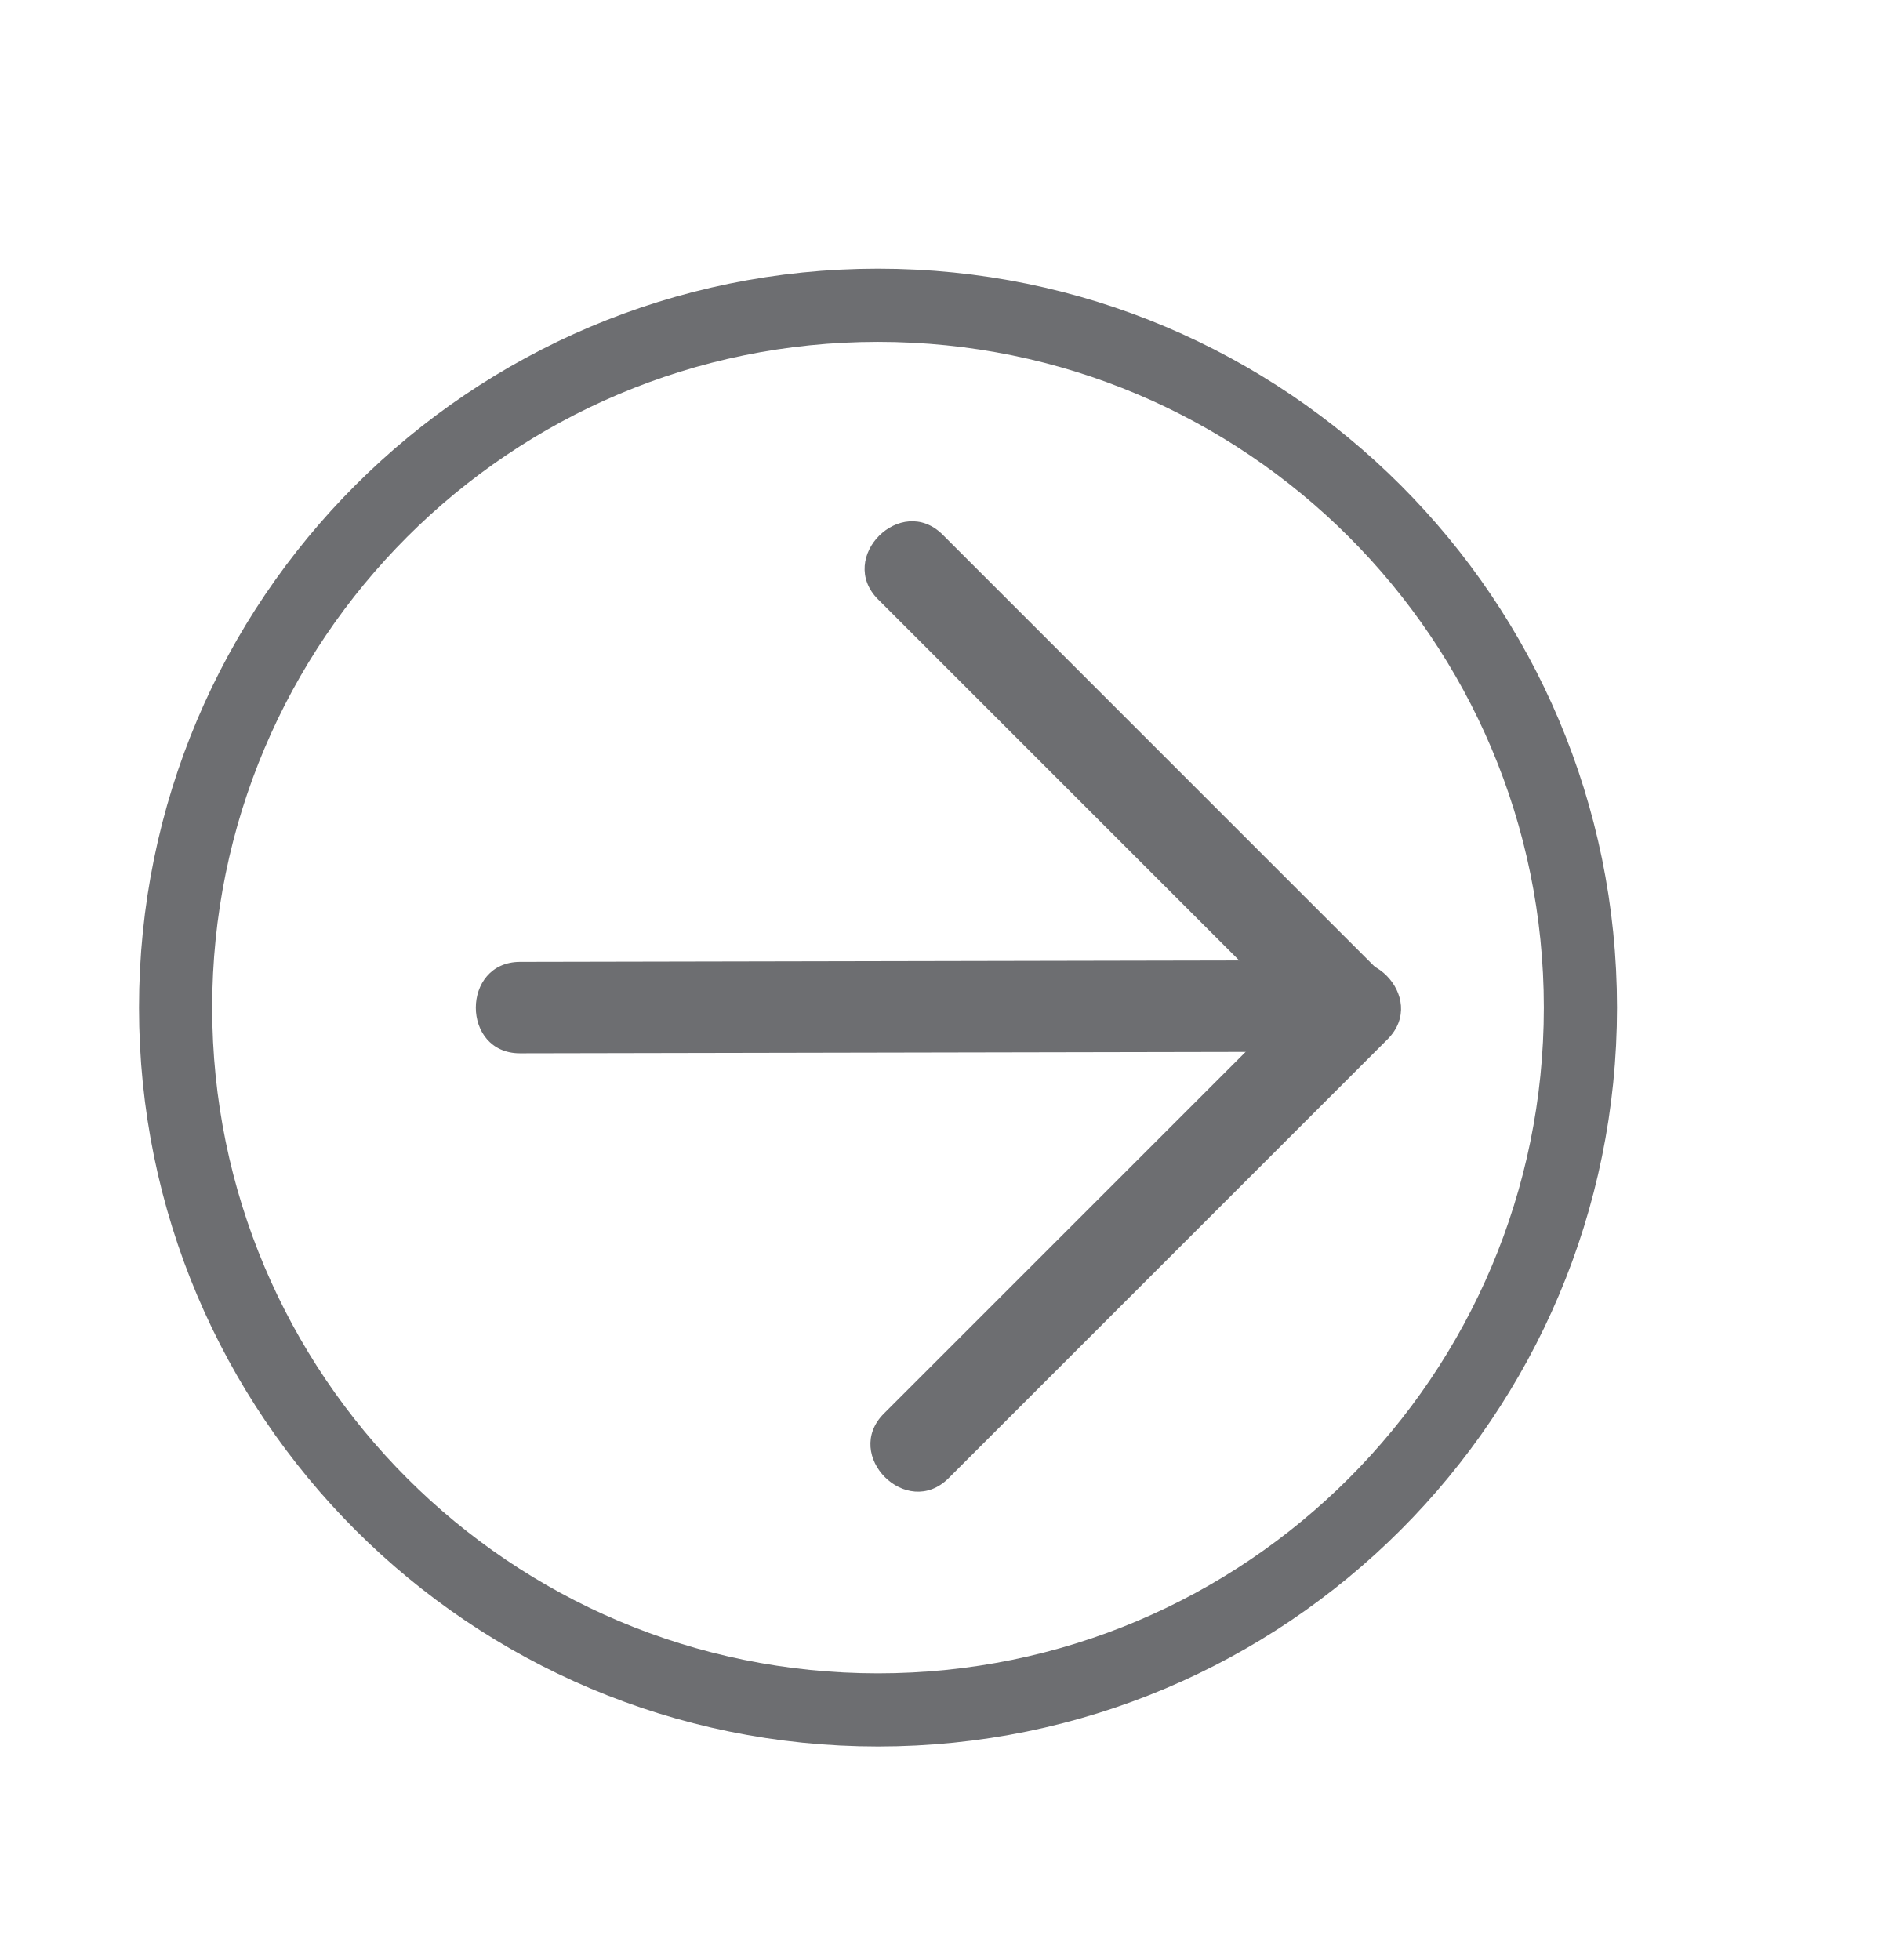
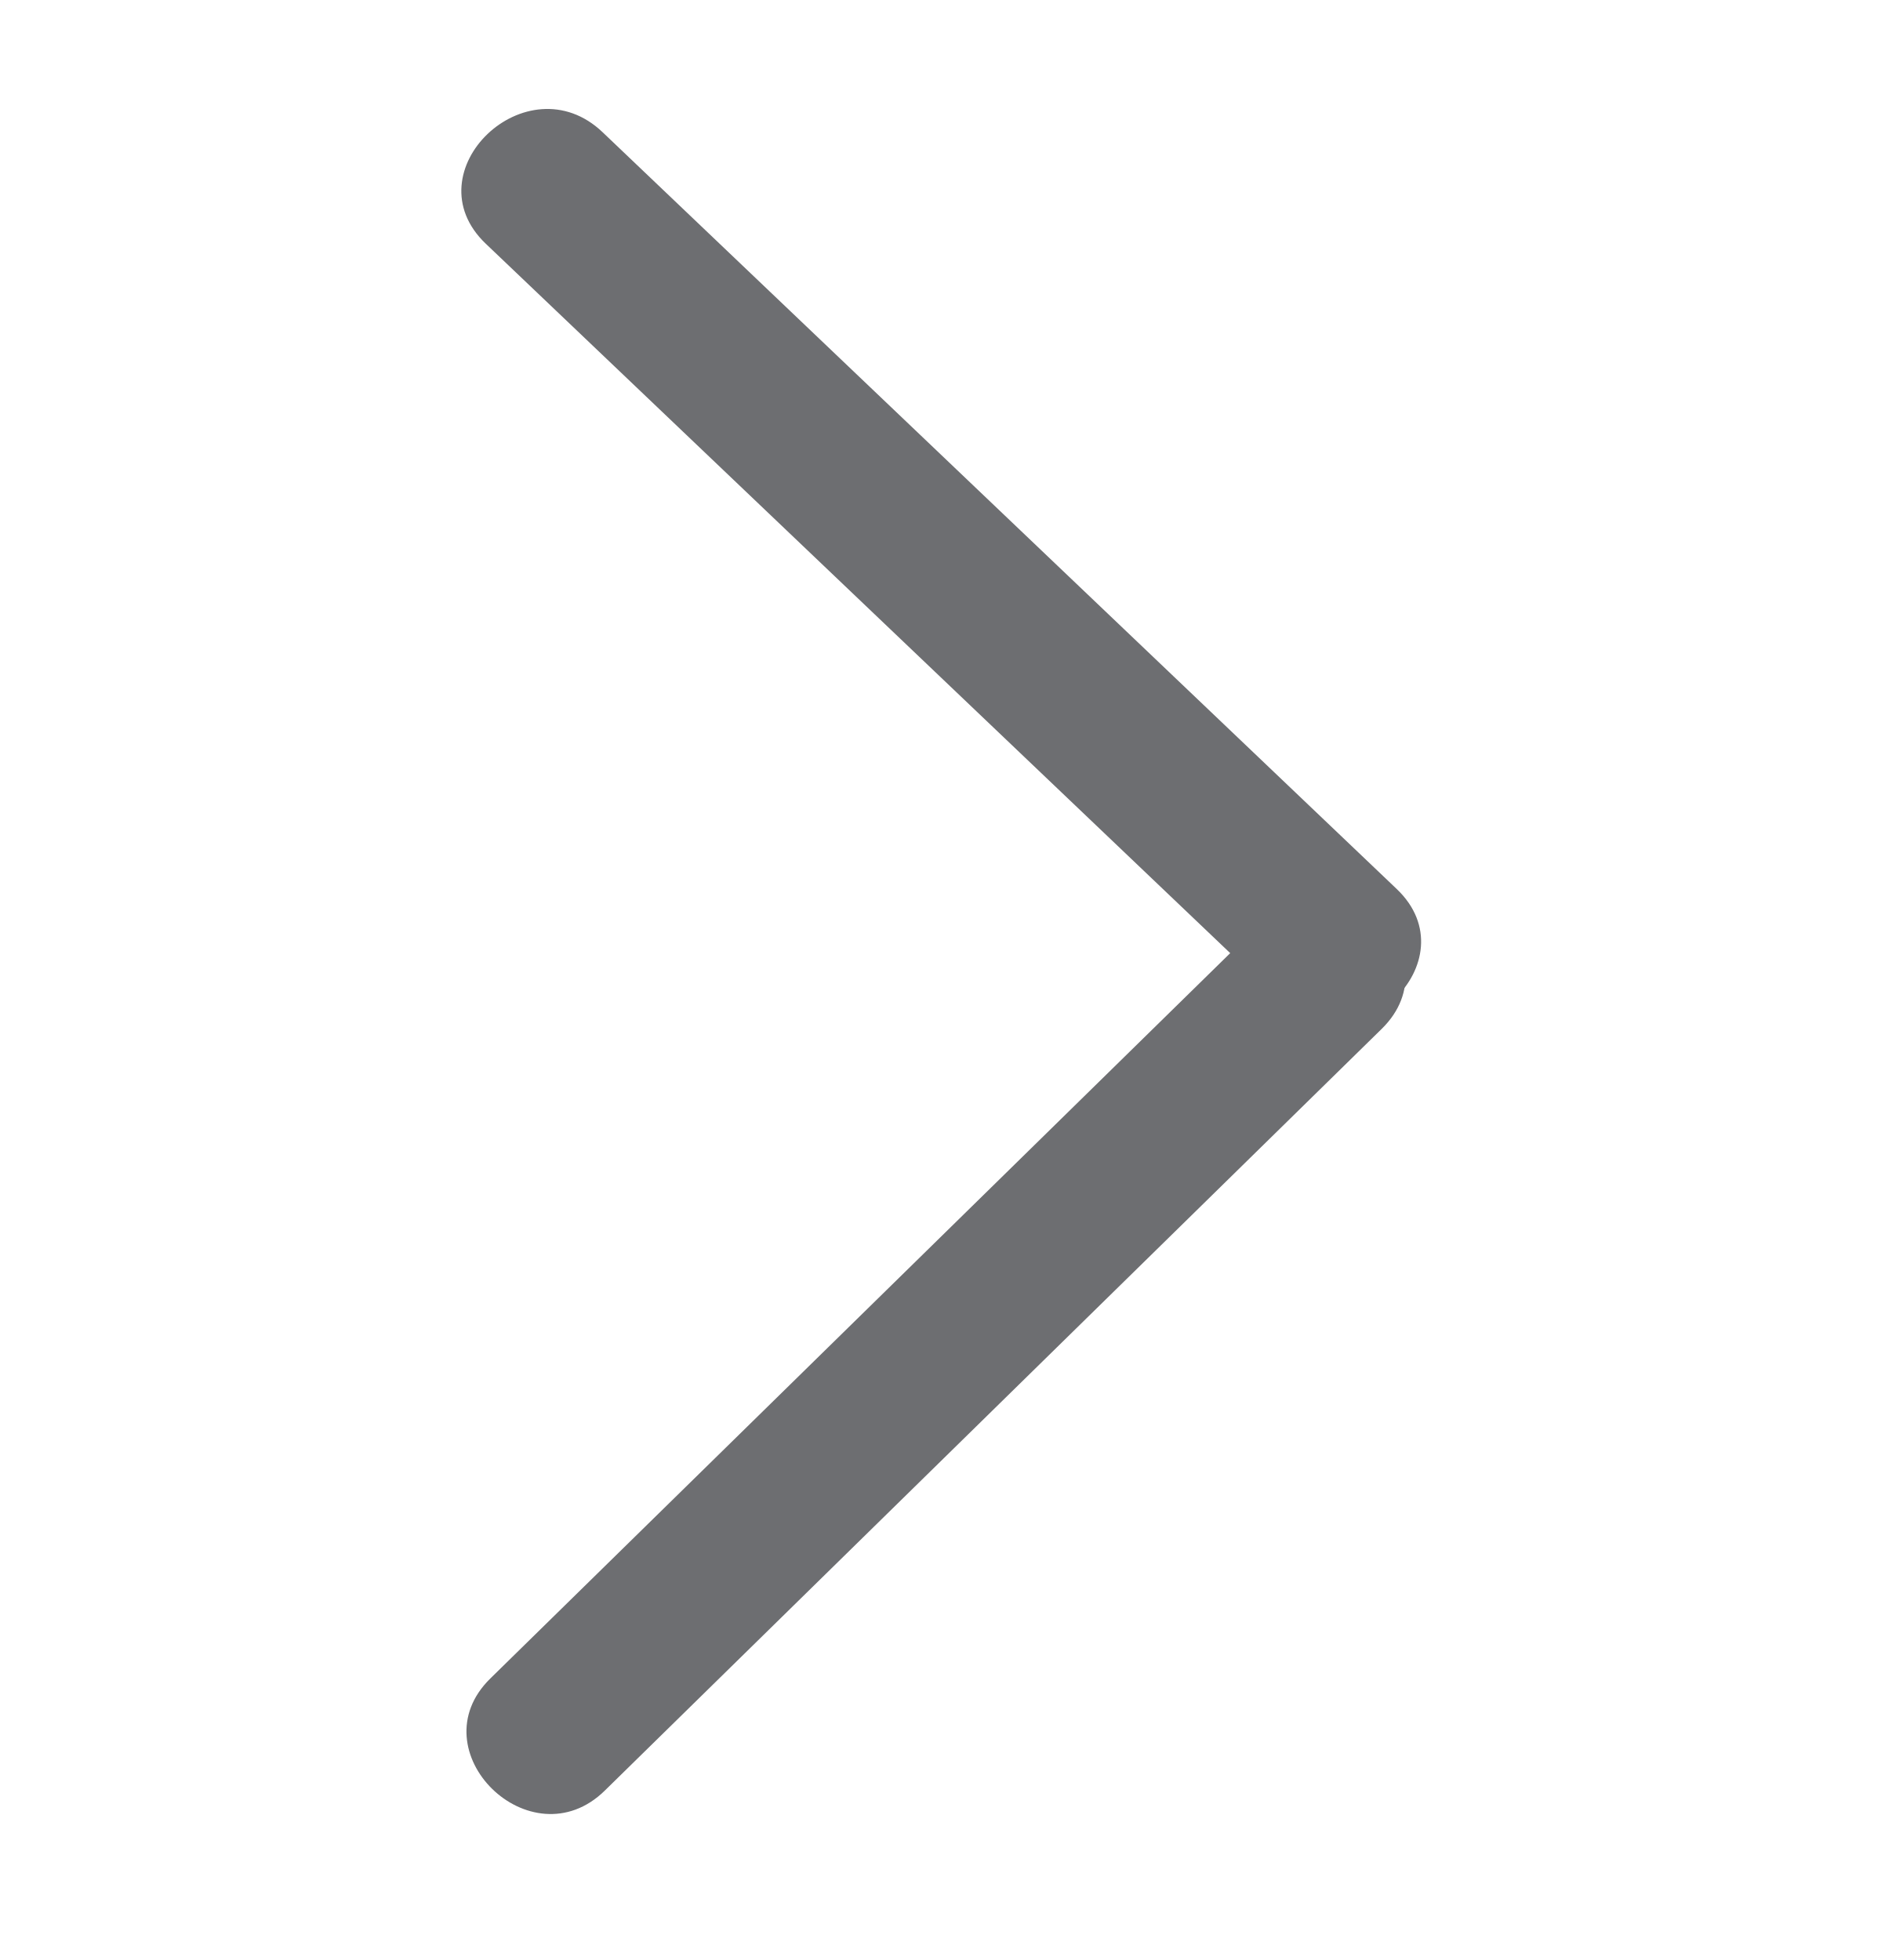
<svg xmlns="http://www.w3.org/2000/svg" version="1.1" id="Layer_1" x="0px" y="0px" width="78.025px" height="80.373px" viewBox="0 0 78.025 80.373" enable-background="new 0 0 78.025 80.373" xml:space="preserve">
-   <circle fill="none" stroke="#6D6E71" stroke-width="3" stroke-miterlimit="10" cx="36" cy="41.318" r="28.8" />
  <rect x="-138.392" y="86.841" fill="none" width="87.063" height="92.04" />
  <g>
    <g>
-       <path fill="#6D6E71" d="M38.893,60.616c6-6,12-12,18-18c1.711-1.711-0.94-4.363-2.651-2.651c-6,6-12,12-18,18    C34.53,59.676,37.182,62.327,38.893,60.616L38.893,60.616z" />
+       <path fill="#6D6E71" d="M24.796,73.428C35.415,63.016,46.034,52.603,56.653,42.19c3.028-2.968-1.661-7.571-4.688-4.6    C41.345,48.003,30.725,58.415,20.106,68.827C17.073,71.797,21.767,76.397,24.796,73.428L24.796,73.428z" />
    </g>
  </g>
  <g>
    <g>
-       <path fill="#6D6E71" d="M36.003,24.579c6,6,12,12,18,18c1.711,1.711,4.363-0.939,2.651-2.651c-6-6-12-12-18-18    C36.943,20.216,34.292,22.867,36.003,24.579L36.003,24.579z" />
-     </g>
-   </g>
-   <g>
-     <g>
-       <path fill="#6D6E71" d="M54.329,39.378c-11.002,0.022-22.004,0.043-33.006,0.065c-2.418,0.005-2.418,3.755,0,3.75    c11.002-0.021,22.004-0.043,33.006-0.064C56.747,43.123,56.748,39.373,54.329,39.378L54.329,39.378z" />
+       <path fill="#6D6E71" d="M19.916,9.993C30.767,20.336,41.621,30.68,52.473,41.022c3.095,2.949,7.893-1.621,4.792-4.57    C46.413,26.109,35.56,15.766,24.708,5.422C21.615,2.472,16.82,7.04,19.916,9.993L19.916,9.993z" />
    </g>
  </g>
</svg>
